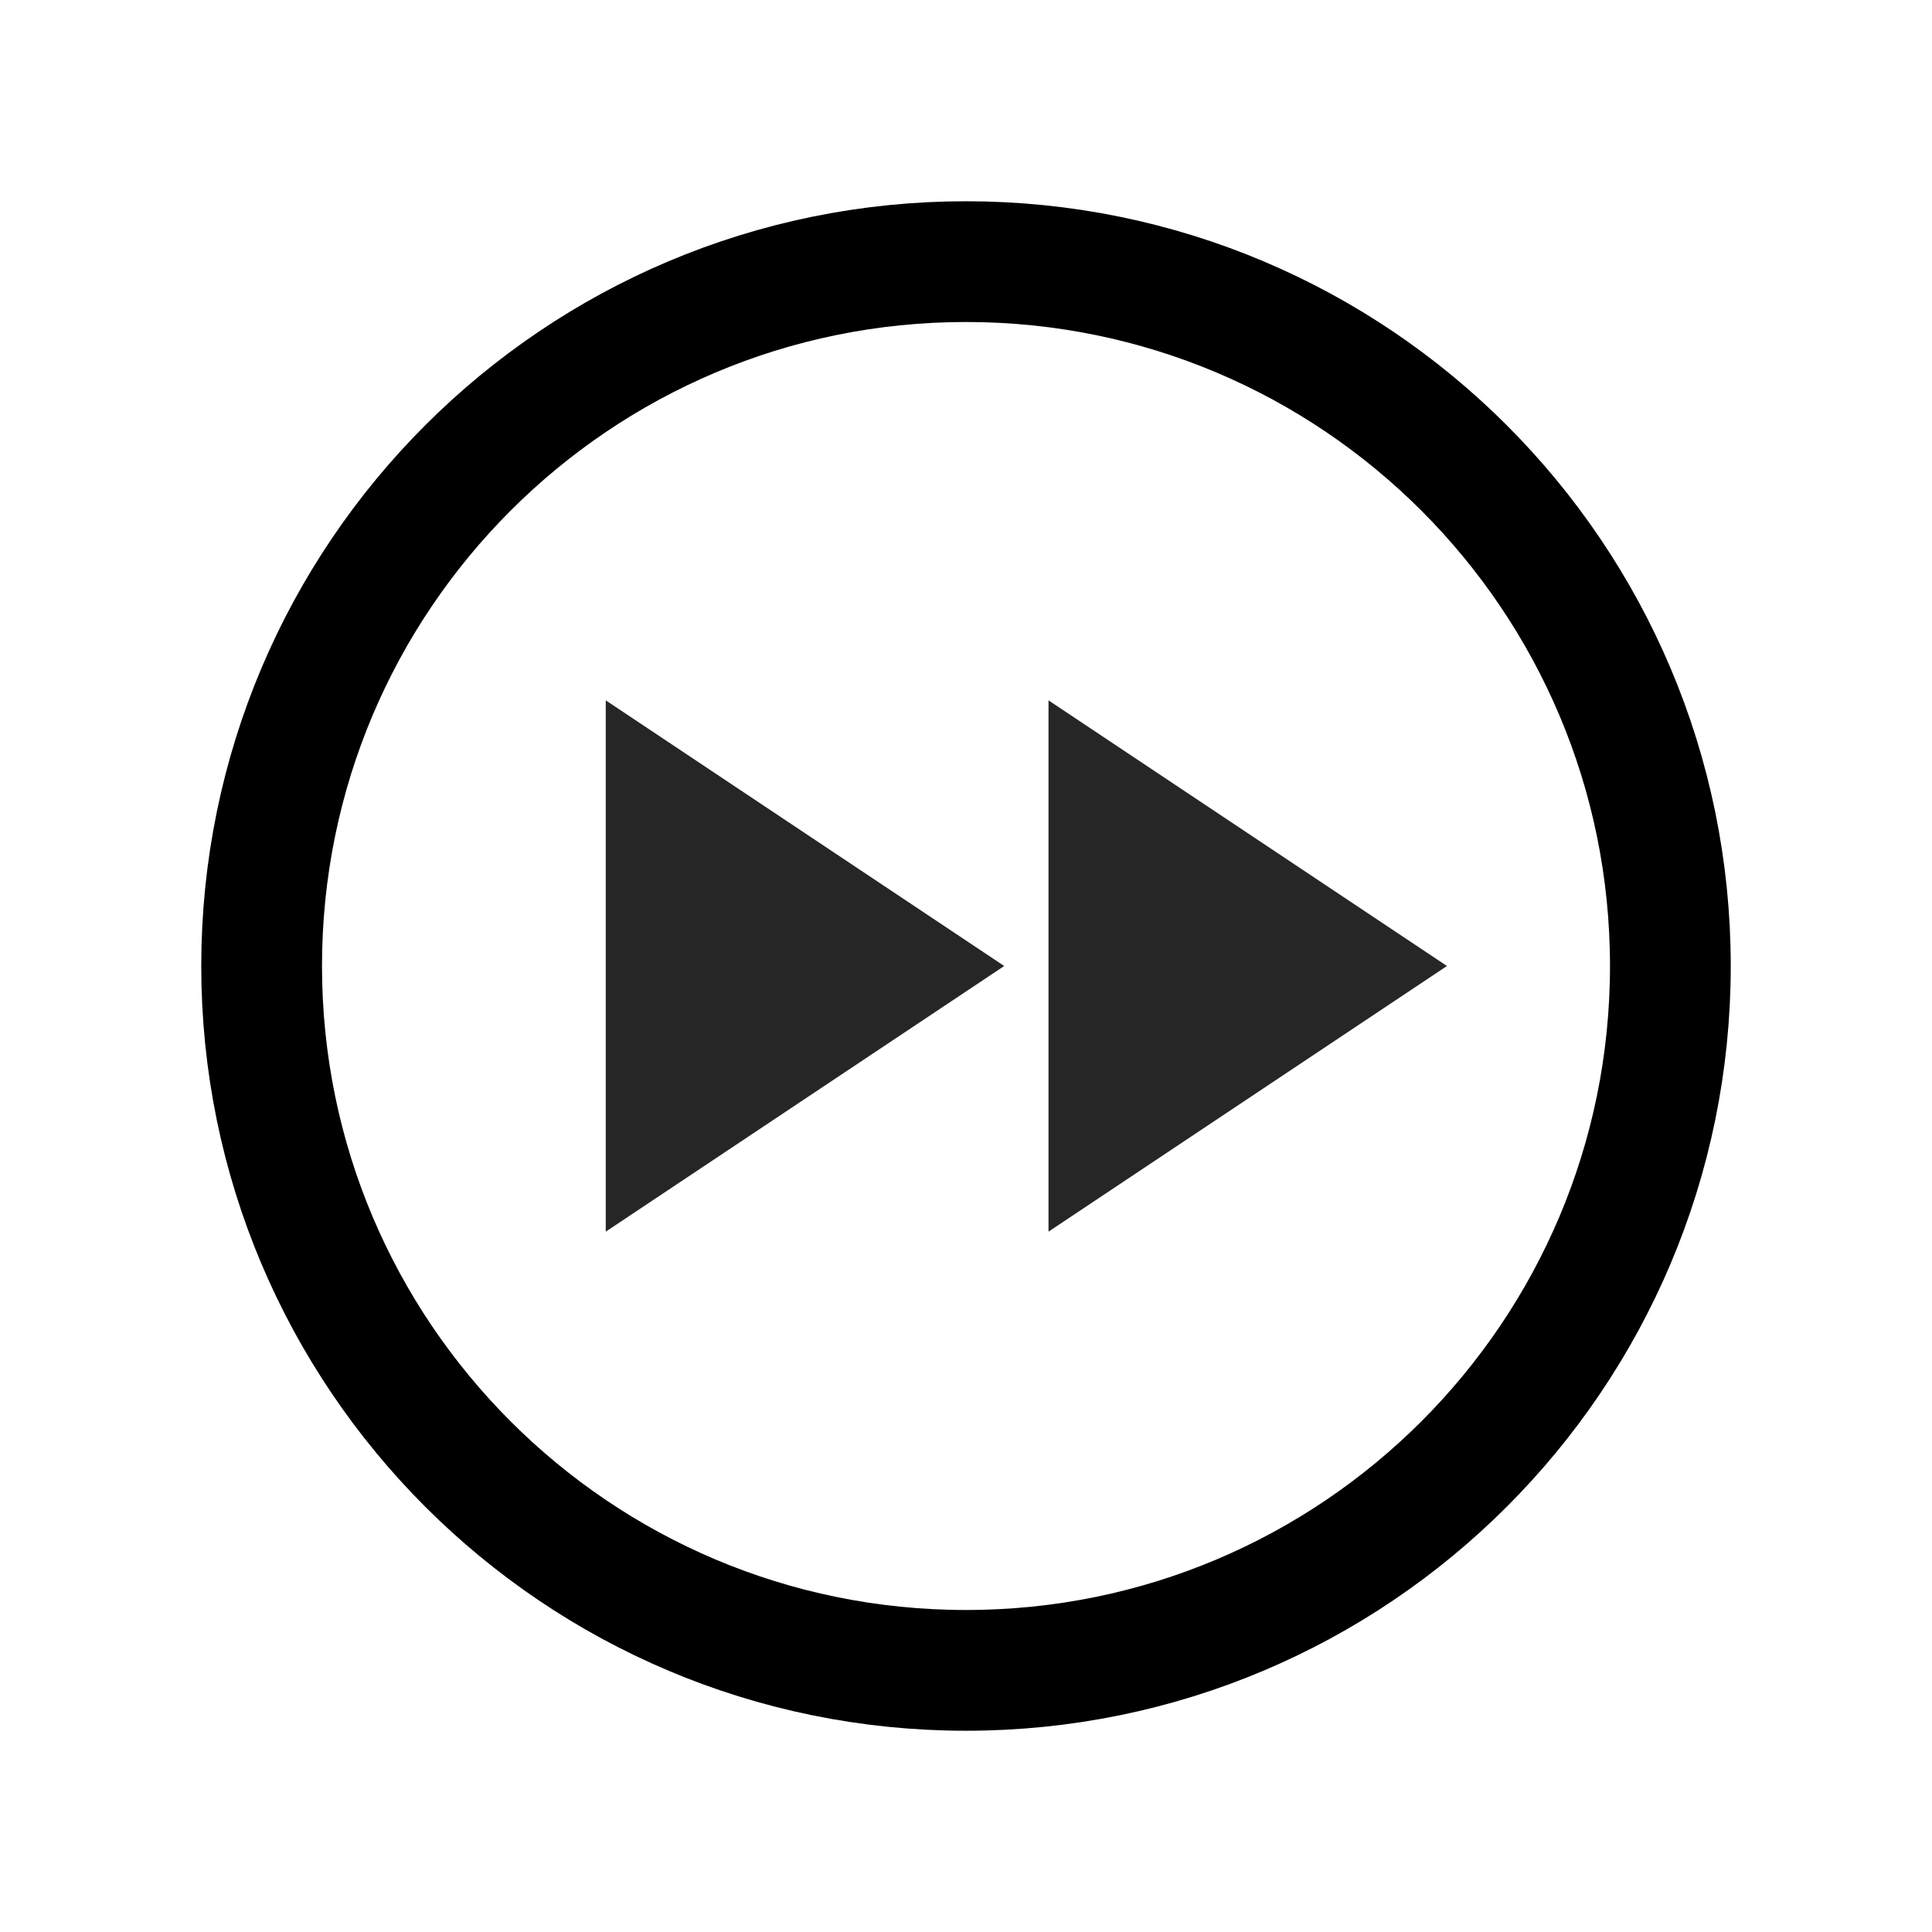
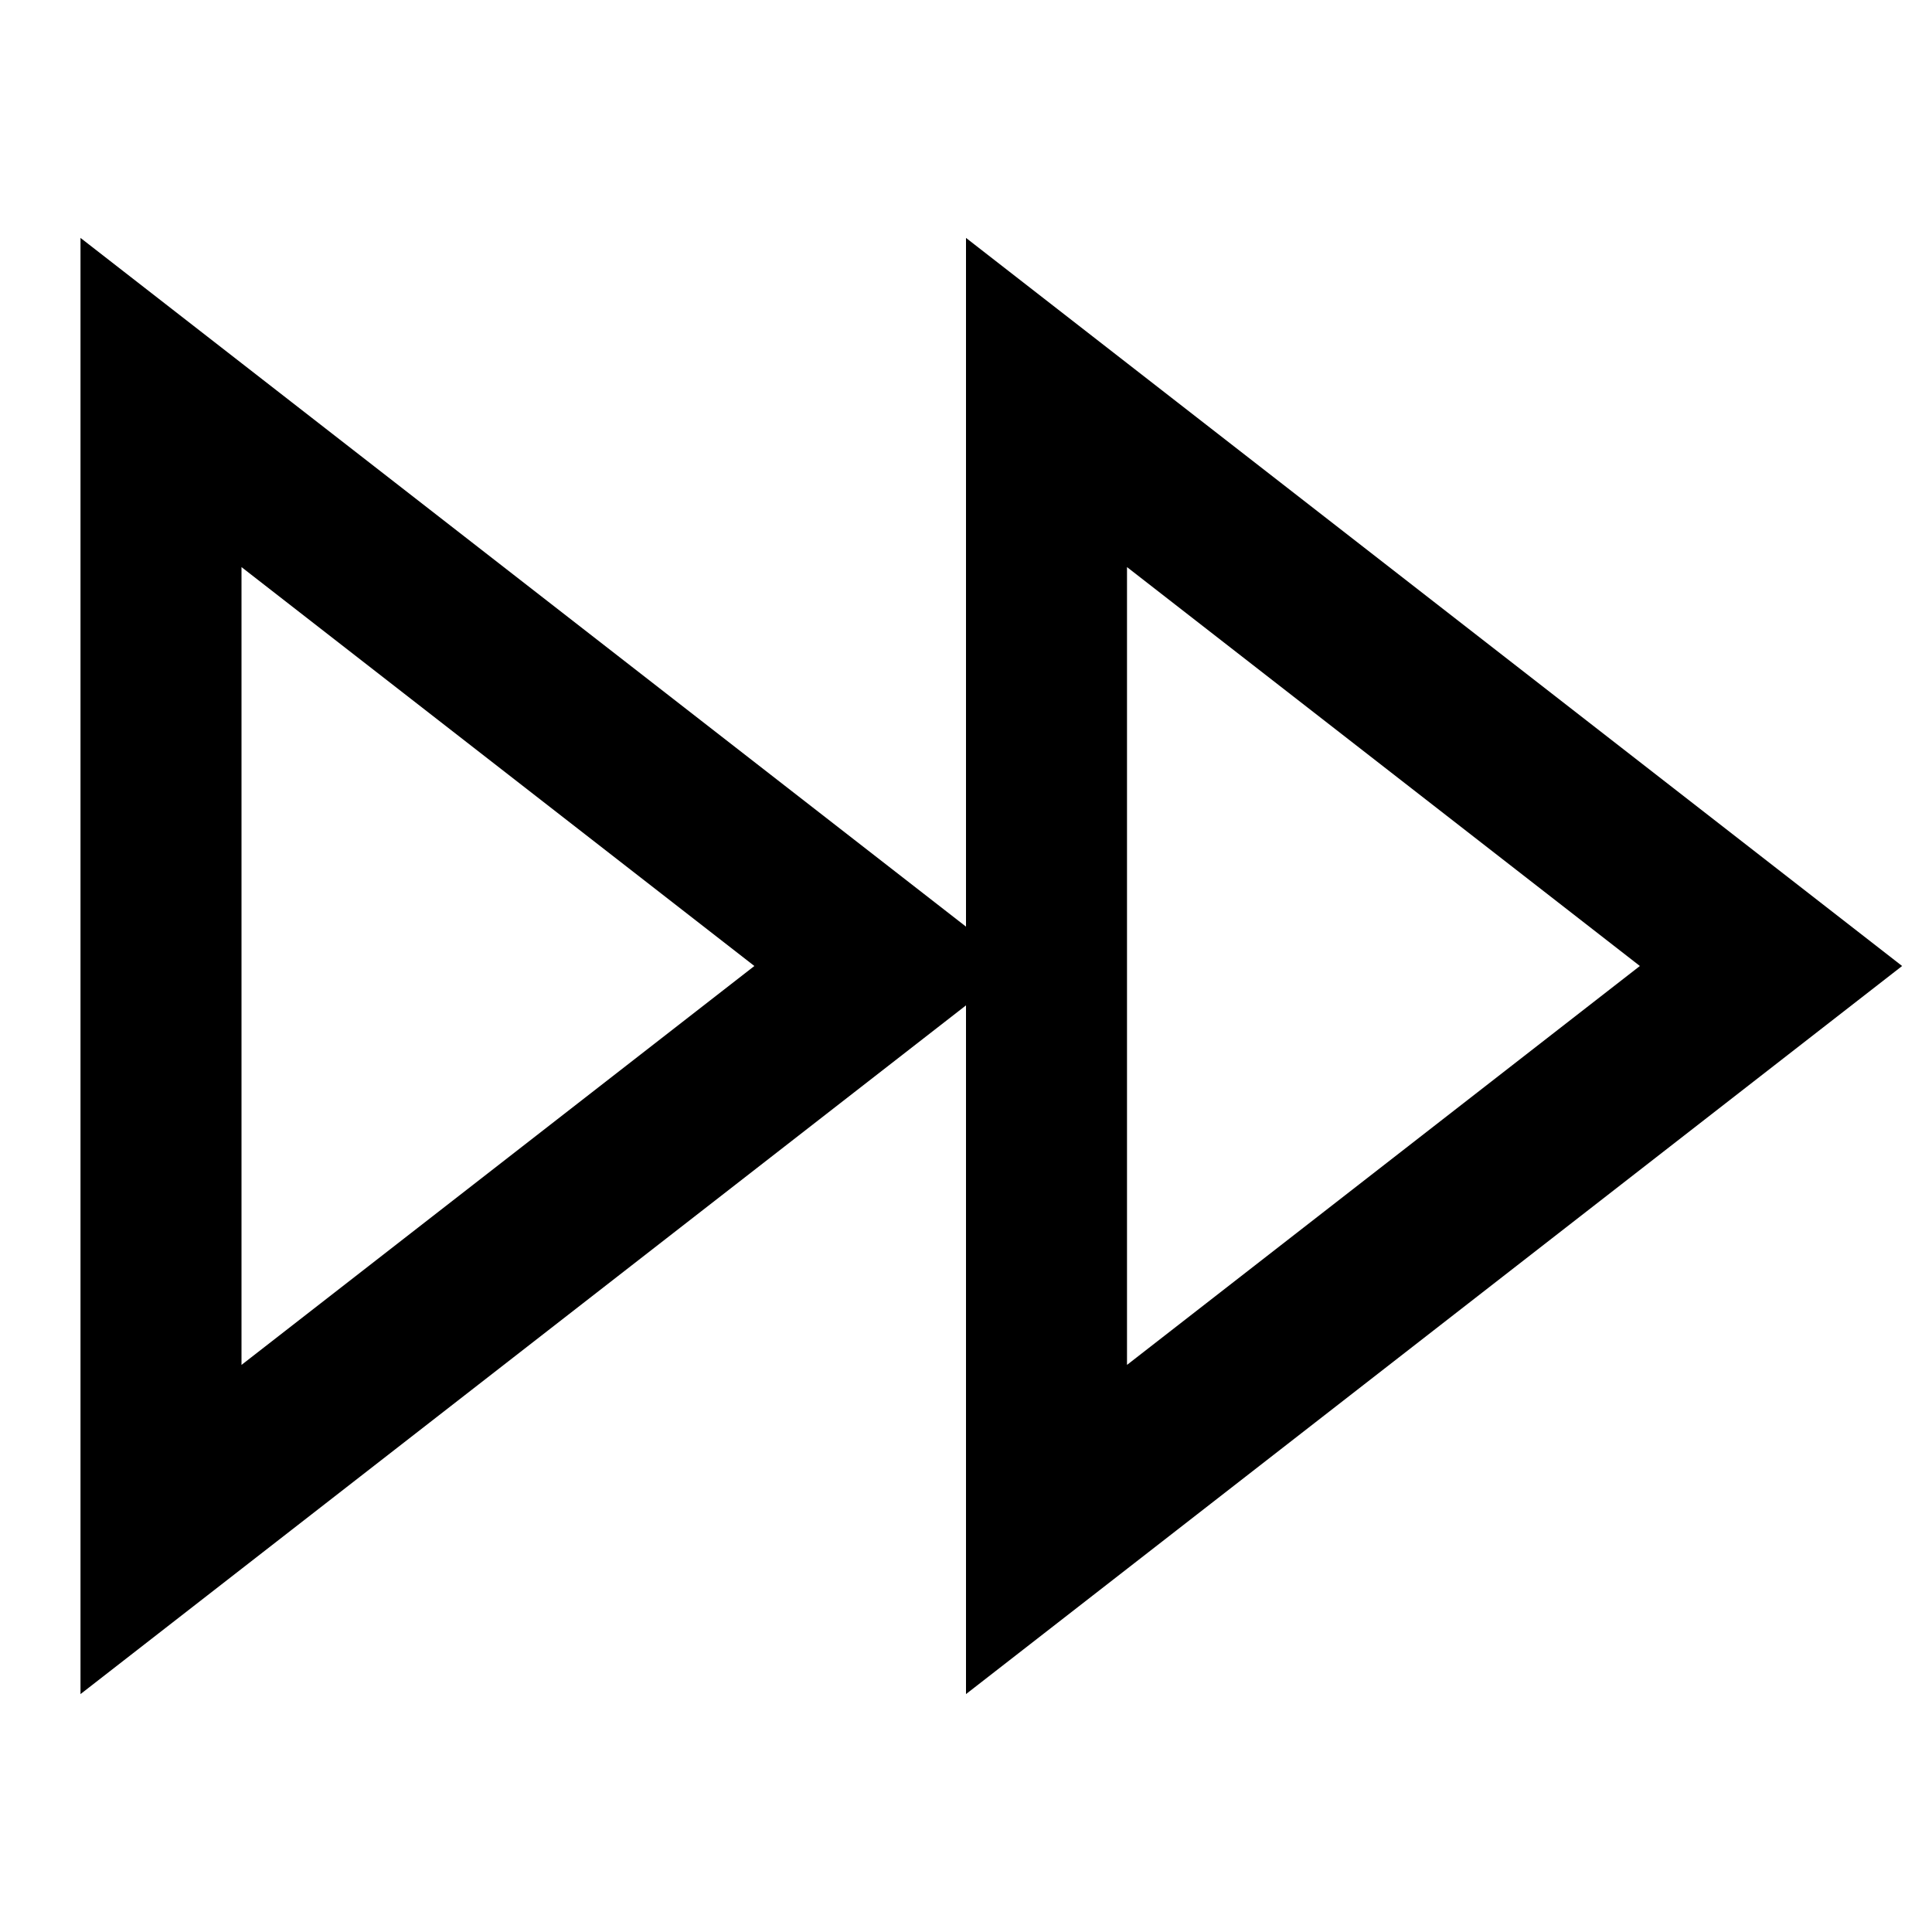
- <svg xmlns="http://www.w3.org/2000/svg" height="24px" viewBox="0 -960 960 960" width="24px" fill="#000000" fill-opacity="0.85">
-   <circle cx="480" cy="-480" r="350" fill="none" stroke="#000000" stroke-width="60" />
-   <g transform="translate(246, -216) scale(0.55)">
-     <path d="M100-240v-480l360 240-360 240Zm400 0v-480l360 240-360 240Z" />
-   </g>
+ <svg xmlns="http://www.w3.org/2000/svg" viewBox="0 0 24 24" fill="none" stroke="#000" stroke-width="2" stroke-linecap="square" stroke-linejoin="miter">
+   <polygon points="13 19 22 12 13 5 13 19" />
+   <polygon points="2 19 11 12 2 5 2 19" />
</svg>
